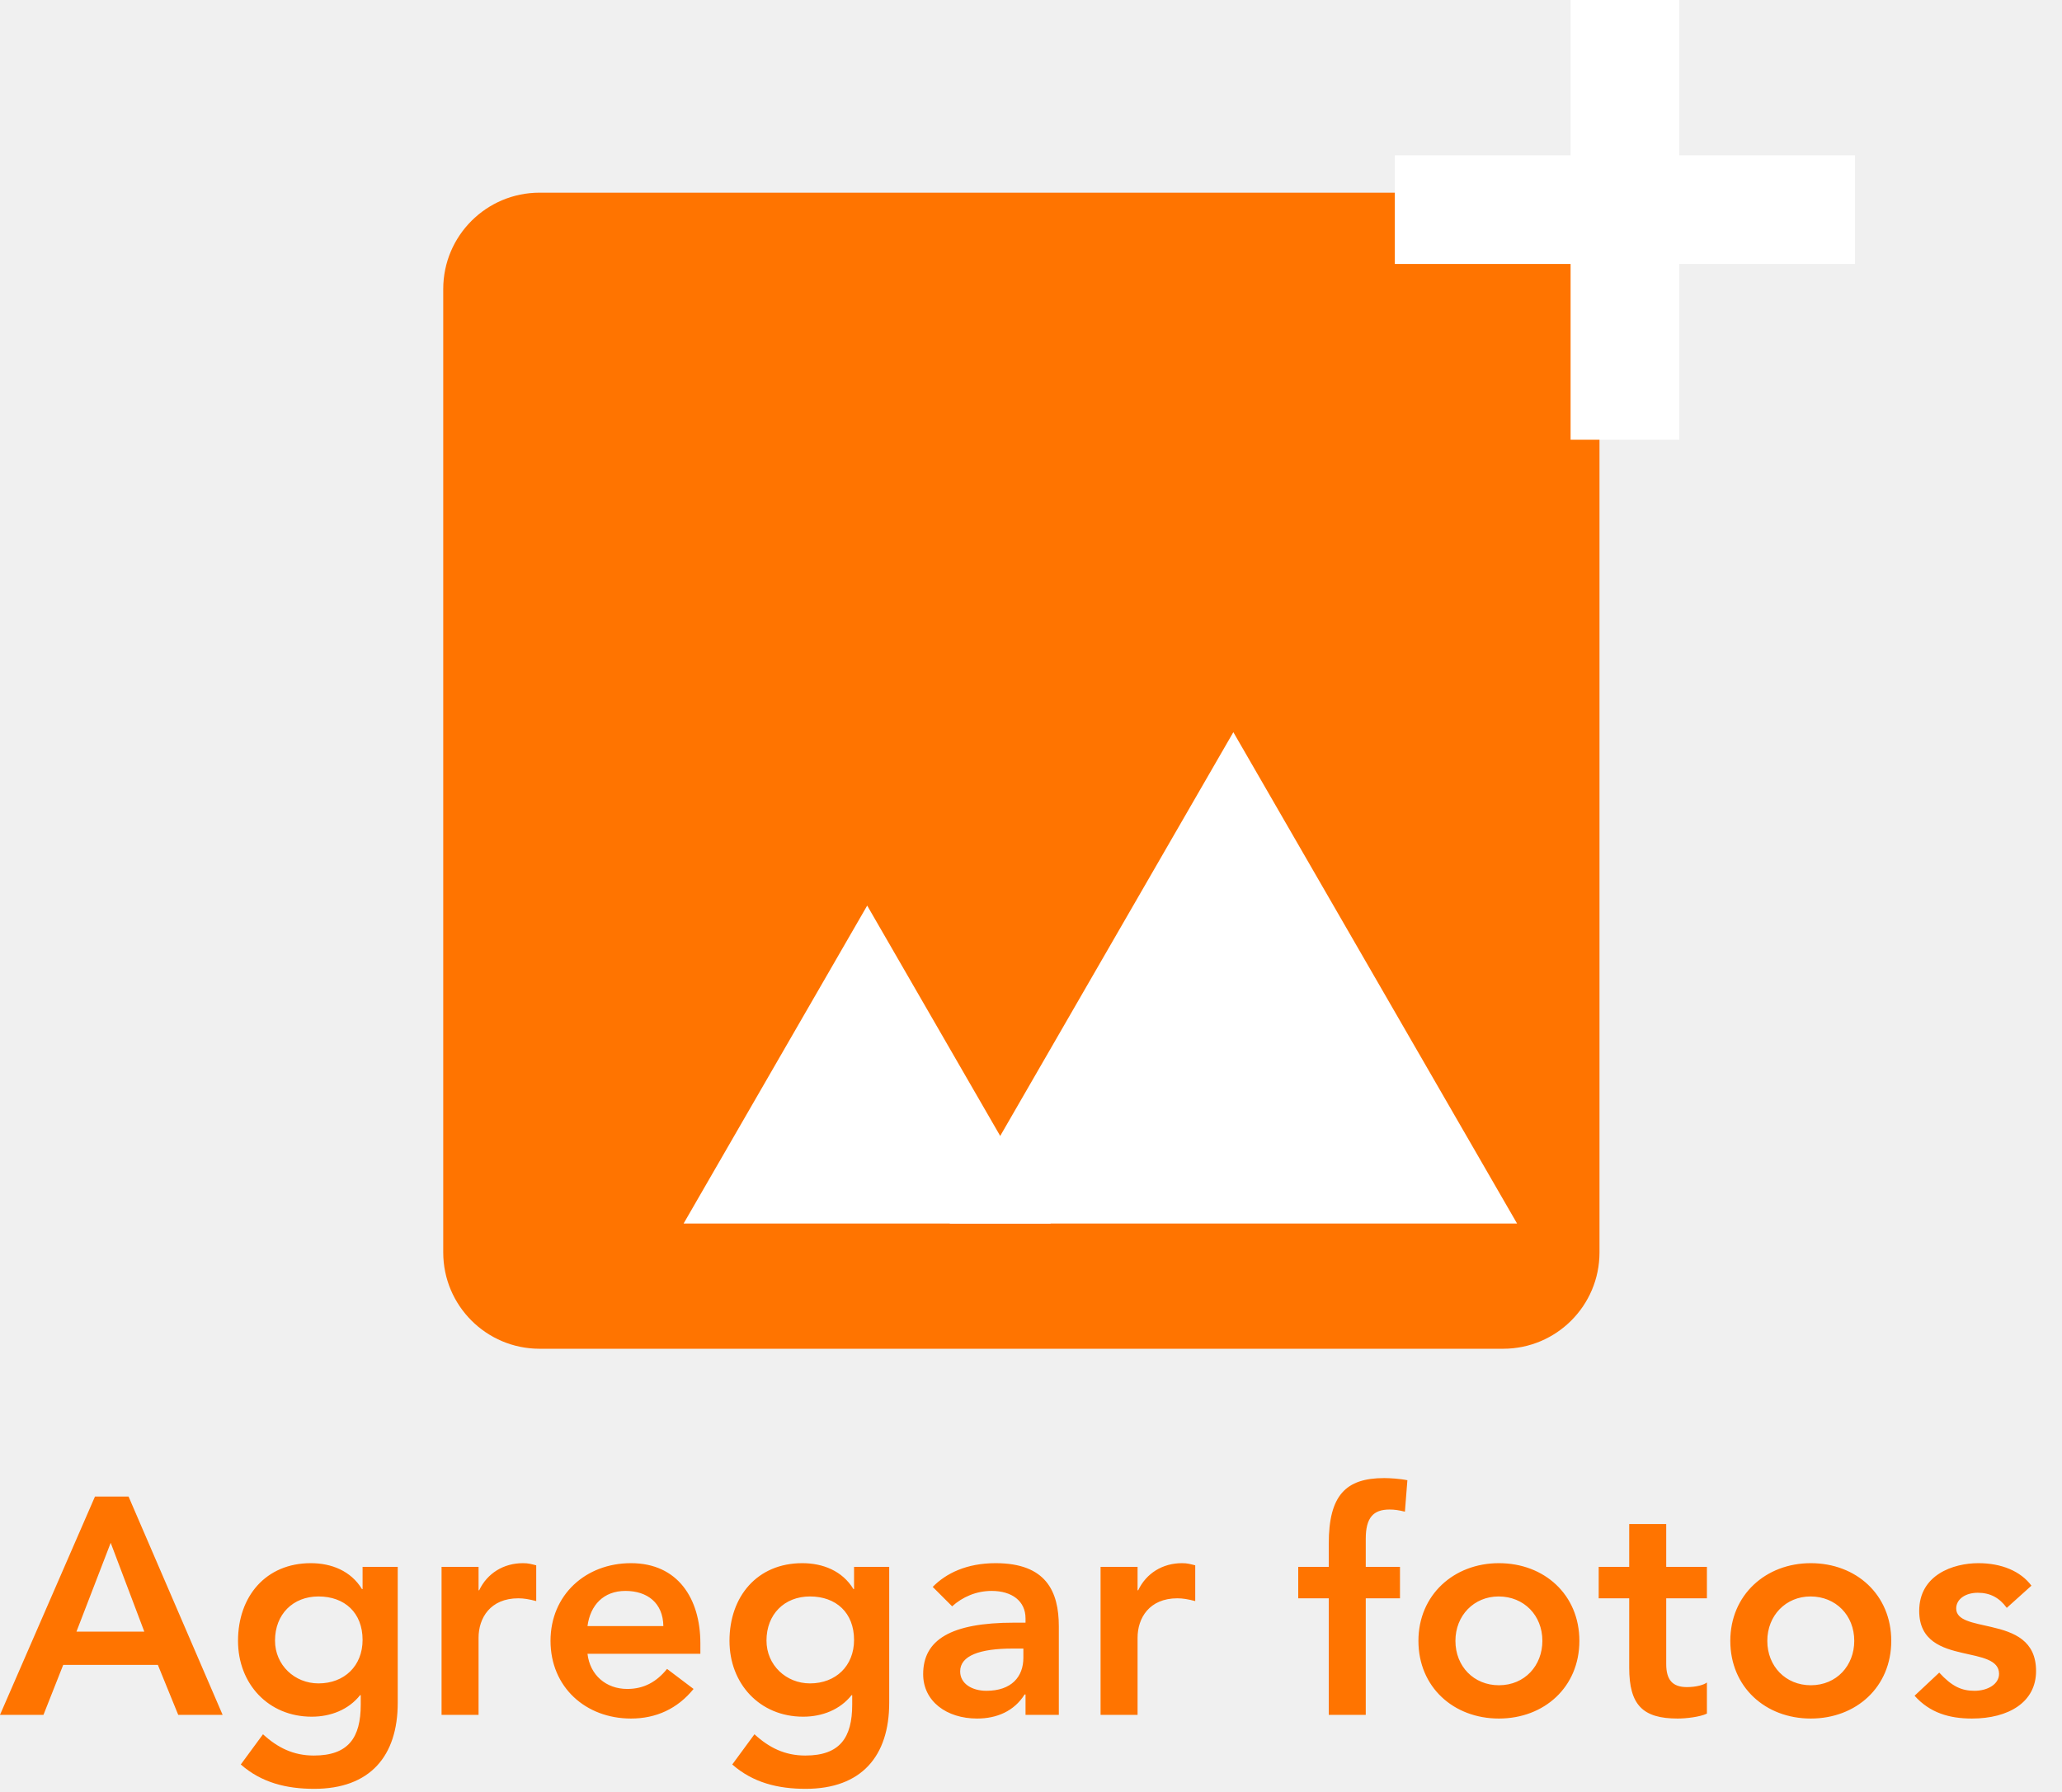
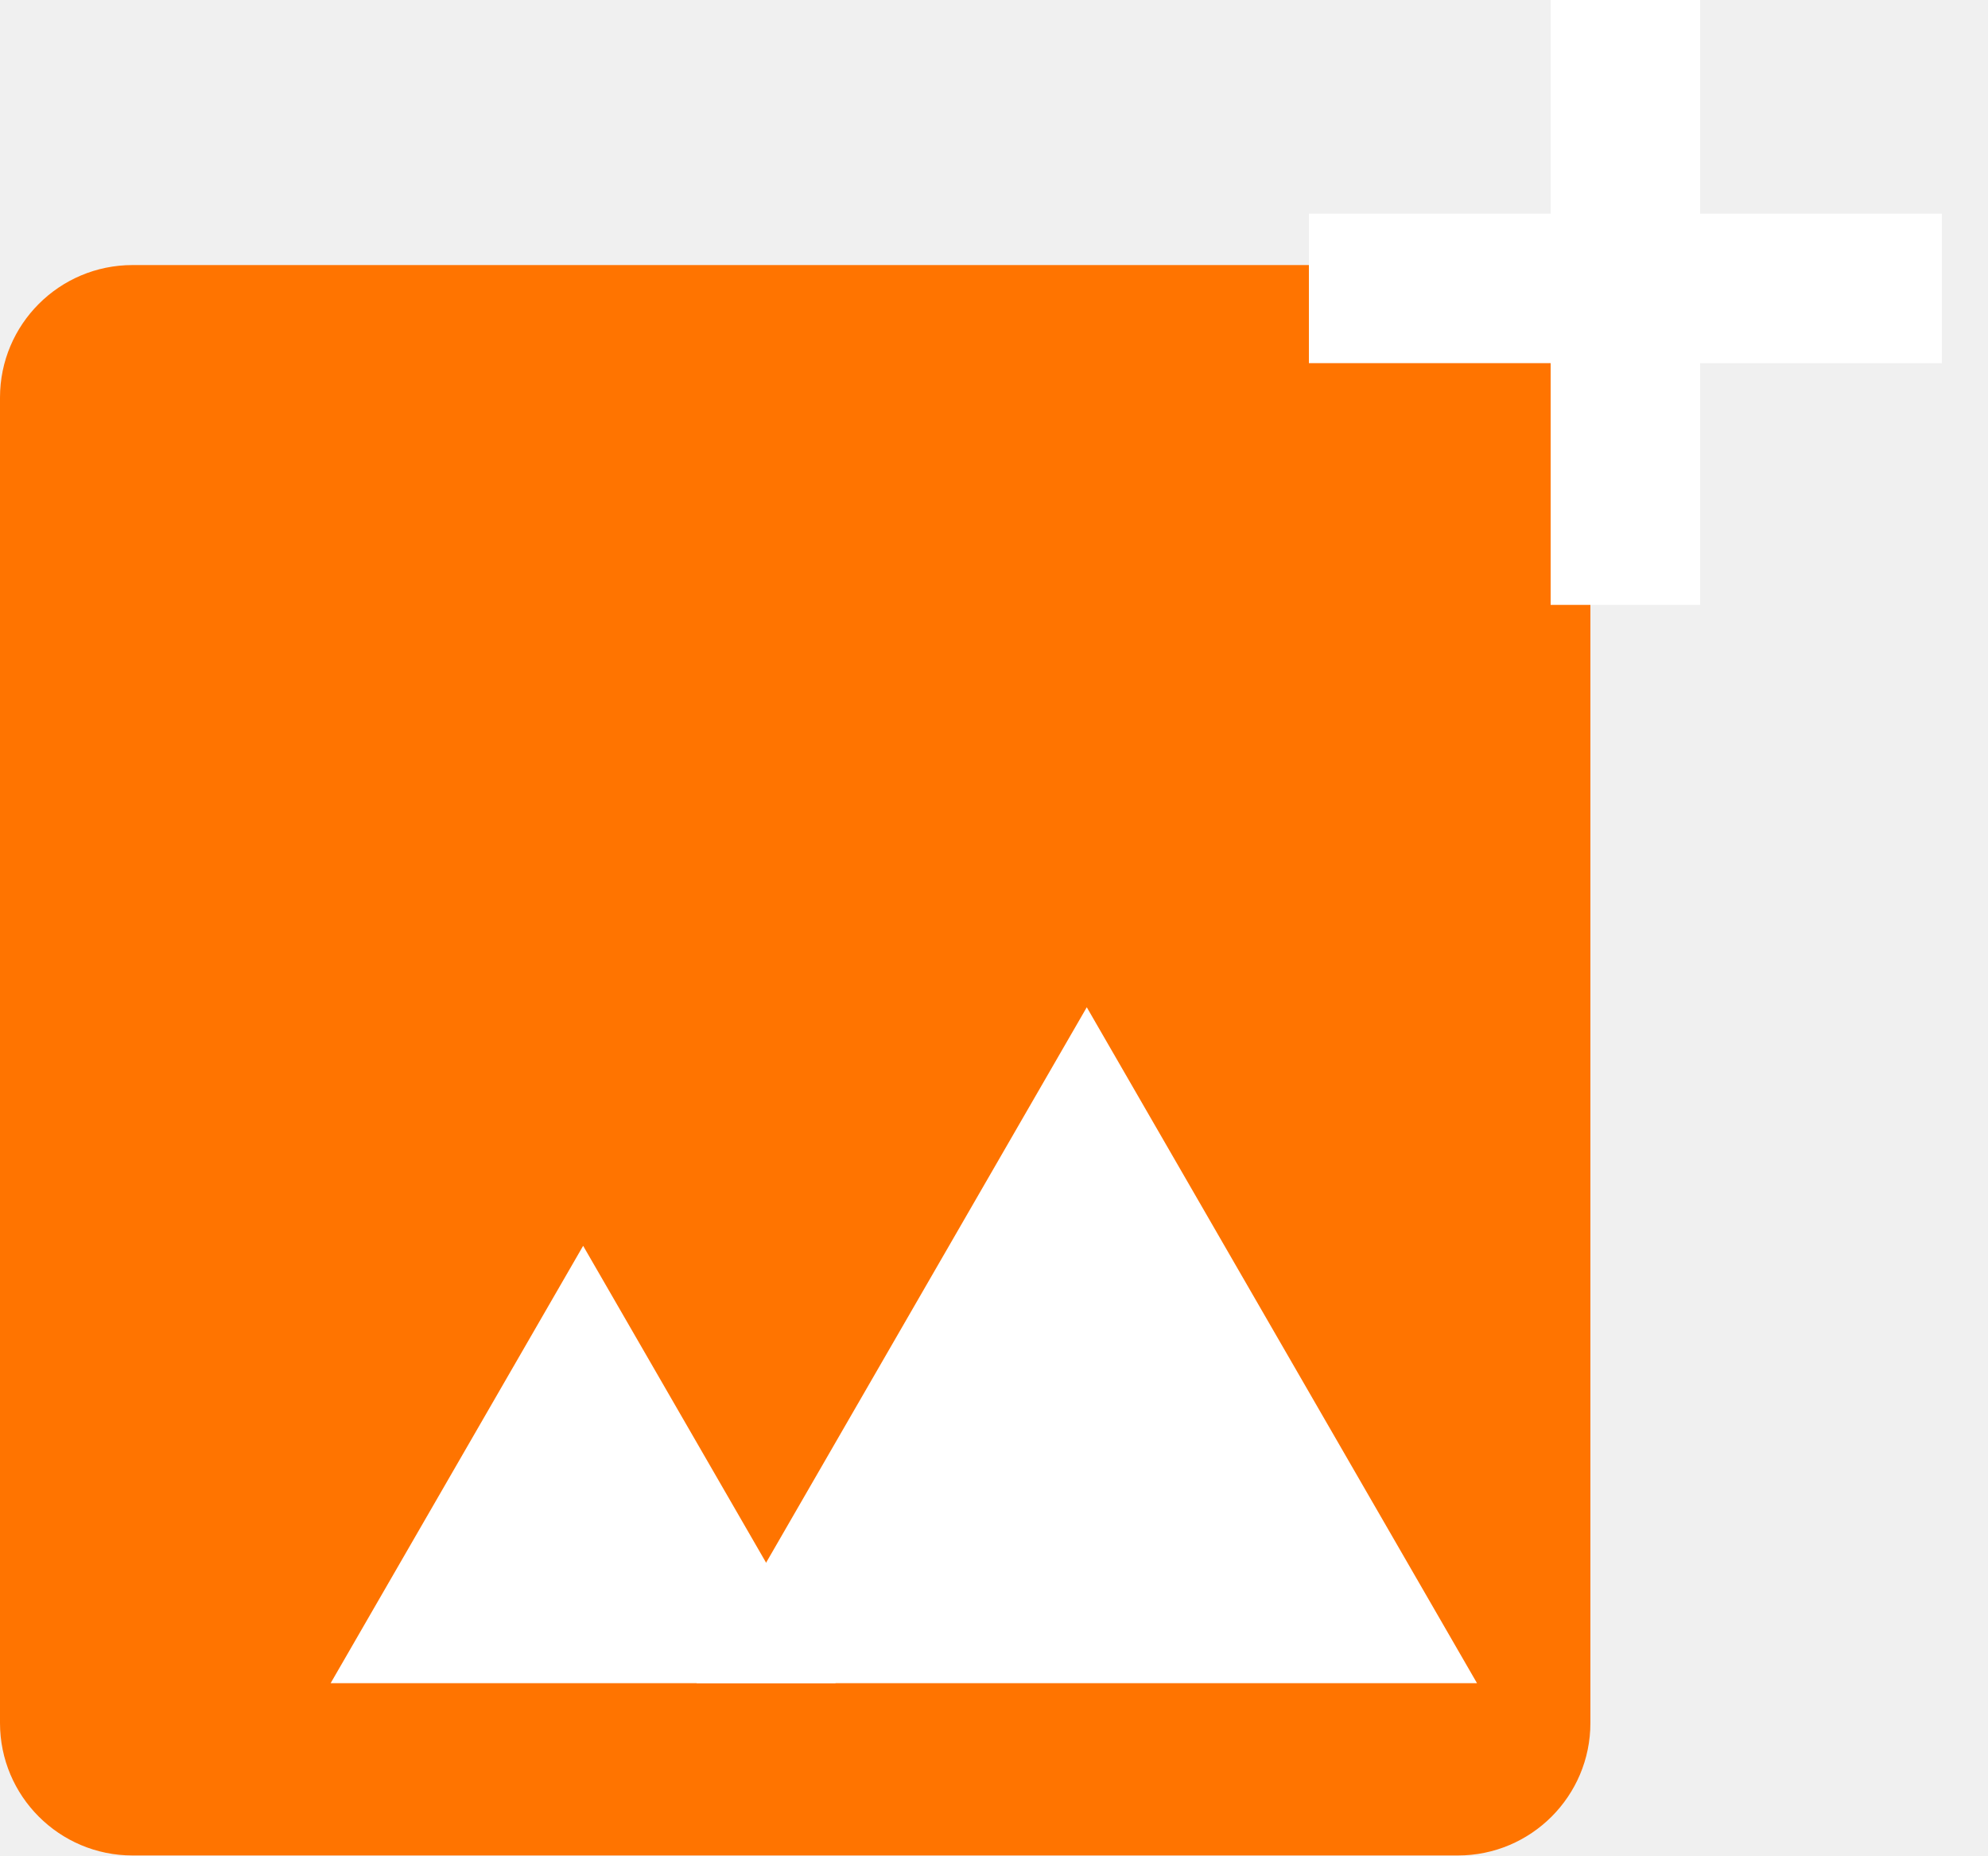
- <svg xmlns="http://www.w3.org/2000/svg" width="107" height="93" viewBox="0 0 107 93" fill="none">
-   <path d="M2.256 89L3.28 86.408H8.192L9.248 89H11.552L6.672 77.672H4.928L0 89H2.256ZM5.744 80.072L7.488 84.68H3.968L5.744 80.072ZM16.127 81.128C13.791 81.128 12.351 82.856 12.351 85.16C12.351 87.384 13.919 89.096 16.175 89.096C17.167 89.096 18.095 88.728 18.687 87.976H18.719V88.472C18.719 90.184 18.079 91.112 16.287 91.112C15.231 91.112 14.415 90.712 13.647 90.008L12.495 91.576C13.567 92.52 14.863 92.84 16.303 92.84C19.199 92.84 20.639 91.144 20.639 88.376V81.32H18.815V82.472H18.783C18.207 81.528 17.199 81.128 16.127 81.128ZM14.271 85.144C14.271 83.784 15.199 82.856 16.527 82.856C17.887 82.856 18.815 83.704 18.815 85.112C18.815 86.456 17.871 87.368 16.527 87.368C15.295 87.368 14.271 86.424 14.271 85.144ZM22.913 89H24.833V85C24.833 83.976 25.441 82.952 26.897 82.952C27.185 82.952 27.457 83 27.825 83.096V81.24C27.569 81.176 27.425 81.128 27.137 81.128C26.129 81.128 25.281 81.656 24.865 82.536H24.833V81.32H22.913V89ZM32.742 81.128C30.39 81.128 28.567 82.776 28.567 85.16C28.567 87.56 30.39 89.192 32.742 89.192C34.054 89.192 35.158 88.68 35.99 87.656L34.614 86.616C34.071 87.288 33.414 87.656 32.55 87.656C31.447 87.656 30.614 86.936 30.486 85.832H36.343V85.288C36.343 82.968 35.175 81.128 32.742 81.128ZM30.486 84.392C30.631 83.304 31.319 82.568 32.455 82.568C33.59 82.568 34.407 83.192 34.422 84.392H30.486ZM41.63 81.128C39.294 81.128 37.854 82.856 37.854 85.16C37.854 87.384 39.422 89.096 41.678 89.096C42.67 89.096 43.598 88.728 44.19 87.976H44.222V88.472C44.222 90.184 43.582 91.112 41.79 91.112C40.734 91.112 39.918 90.712 39.15 90.008L37.998 91.576C39.07 92.52 40.366 92.84 41.806 92.84C44.702 92.84 46.142 91.144 46.142 88.376V81.32H44.318V82.472H44.286C43.71 81.528 42.702 81.128 41.63 81.128ZM39.774 85.144C39.774 83.784 40.702 82.856 42.03 82.856C43.39 82.856 44.318 83.704 44.318 85.112C44.318 86.456 43.374 87.368 42.03 87.368C40.798 87.368 39.774 86.424 39.774 85.144ZM50.704 89.192C51.728 89.192 52.624 88.808 53.168 87.944H53.216V89H54.944V84.408C54.944 82.6 54.288 81.128 51.664 81.128C50.16 81.128 49.088 81.656 48.4 82.36L49.408 83.368C49.936 82.888 50.656 82.568 51.456 82.568C52.512 82.568 53.216 83.096 53.216 83.992V84.216H52.624C49.328 84.216 47.904 85.112 47.904 86.888C47.904 88.296 49.12 89.192 50.704 89.192ZM52.544 85.56H53.104V86.04C53.104 87.016 52.496 87.752 51.184 87.752C50.464 87.752 49.824 87.4 49.824 86.744C49.824 85.928 50.848 85.56 52.544 85.56ZM57.11 89H59.03V85C59.03 83.976 59.638 82.952 61.094 82.952C61.382 82.952 61.654 83 62.022 83.096V81.24C61.766 81.176 61.622 81.128 61.334 81.128C60.326 81.128 59.478 81.656 59.062 82.536H59.03V81.32H57.11V89ZM67.367 81.32V82.952H68.951V89H70.871V82.952H72.647V81.32H70.871V79.864C70.871 78.776 71.255 78.344 72.103 78.344C72.359 78.344 72.583 78.376 72.903 78.456L73.031 76.824C72.663 76.744 72.103 76.712 71.831 76.712C69.831 76.712 68.951 77.608 68.951 80.12V81.32H67.367ZM77.78 81.128C75.444 81.128 73.604 82.776 73.604 85.16C73.604 87.56 75.428 89.192 77.78 89.192C80.132 89.192 81.956 87.56 81.956 85.16C81.956 82.76 80.132 81.128 77.78 81.128ZM75.524 85.16C75.524 83.848 76.484 82.856 77.764 82.856C79.076 82.856 80.036 83.832 80.036 85.16C80.036 86.44 79.124 87.464 77.78 87.464C76.484 87.464 75.524 86.488 75.524 85.16ZM84.542 82.952V86.552C84.542 88.488 85.246 89.192 87.054 89.192C87.486 89.192 88.206 89.112 88.574 88.936V87.32C88.414 87.448 88.014 87.56 87.534 87.56C86.782 87.56 86.462 87.176 86.462 86.36V82.952H88.574V81.32H86.462V79.096H84.542V81.32H82.958V82.952H84.542ZM93.964 81.128C91.628 81.128 89.788 82.776 89.788 85.16C89.788 87.56 91.612 89.192 93.964 89.192C96.316 89.192 98.14 87.56 98.14 85.16C98.14 82.76 96.316 81.128 93.964 81.128ZM91.708 85.16C91.708 83.848 92.668 82.856 93.948 82.856C95.26 82.856 96.22 83.832 96.22 85.16C96.22 86.44 95.308 87.464 93.964 87.464C92.668 87.464 91.708 86.488 91.708 85.16ZM102.662 81.128C101.35 81.128 99.59 81.736 99.59 83.608C99.59 85.176 100.79 85.544 101.83 85.784C102.806 86.008 103.734 86.136 103.734 86.872C103.734 87.4 103.158 87.752 102.454 87.752C101.798 87.752 101.286 87.528 100.63 86.808L99.35 88.008C100.134 88.888 101.142 89.192 102.326 89.192C104.23 89.192 105.654 88.344 105.654 86.728C105.654 85.144 104.518 84.712 103.334 84.44C102.374 84.216 101.51 84.104 101.51 83.48C101.51 82.984 102.006 82.664 102.63 82.664C103.27 82.664 103.75 82.92 104.134 83.448L105.414 82.296C104.854 81.544 103.862 81.128 102.662 81.128Z" fill="#FF7400" />
-   <g clip-path="url(#clip0_2_5286)">
-     <rect x="23" y="10" width="60" height="60" rx="5" fill="#FF7400" />
-     <path d="M45 47L54.526 63.5H35.474L45 47Z" fill="white" />
-     <path d="M64 38L78.722 63.5H49.278L64 38Z" fill="white" />
+ <svg xmlns="http://www.w3.org/2000/svg" width="75" height="70" viewBox="0 0 75 70" fill="none">
+   <g clip-path="url(#clip0_862_1923)">
+     <rect y="10" width="60" height="60" rx="5" fill="#FF7400" />
+     <path d="M22 47L31.526 63.5H12.474L22 47Z" fill="white" />
+     <path d="M41 38L55.722 63.5H26.278L41 38Z" fill="white" />
  </g>
-   <path d="M73.88 9.56H83V0.44H85.64V9.56H94.76V12.2H85.64V21.32H83V12.2H73.88V9.56Z" fill="#FF7400" />
-   <path d="M73.88 9.56V8.06H72.38V9.56H73.88ZM83 9.56V11.06H84.5V9.56H83ZM83 0.44V-1.06H81.5V0.44H83ZM85.64 0.44H87.14V-1.06H85.64V0.44ZM85.64 9.56H84.14V11.06H85.64V9.56ZM94.76 9.56H96.26V8.06H94.76V9.56ZM94.76 12.2V13.7H96.26V12.2H94.76ZM85.64 12.2V10.7H84.14V12.2H85.64ZM85.64 21.32V22.82H87.14V21.32H85.64ZM83 21.32H81.5V22.82H83V21.32ZM83 12.2H84.5V10.7H83V12.2ZM73.88 12.2H72.38V13.7H73.88V12.2ZM73.88 11.06H83V8.06H73.88V11.06ZM84.5 9.56V0.44H81.5V9.56H84.5ZM83 1.94H85.64V-1.06H83V1.94ZM84.14 0.44V9.56H87.14V0.44H84.14ZM85.64 11.06H94.76V8.06H85.64V11.06ZM93.26 9.56V12.2H96.26V9.56H93.26ZM94.76 10.7H85.64V13.7H94.76V10.7ZM84.14 12.2V21.32H87.14V12.2H84.14ZM85.64 19.82H83V22.82H85.64V19.82ZM84.5 21.32V12.2H81.5V21.32H84.5ZM83 10.7H73.88V13.7H83V10.7ZM75.38 12.2V9.56H72.38V12.2H75.38Z" fill="white" />
+   <path d="M50.88 9.56H60V0.44H62.64V9.56H71.76V12.2H62.64V21.32H60V12.2H50.88V9.56Z" fill="#FF7400" />
+   <path d="M50.88 9.56V8.06H49.38V9.56H50.88ZM60 9.56V11.06H61.5V9.56H60ZM60 0.44V-1.06H58.5V0.44H60ZM62.64 0.44H64.14V-1.06H62.64V0.44ZM62.64 9.56H61.14V11.06H62.64V9.56ZM71.76 9.56H73.26V8.06H71.76V9.56ZM71.76 12.2V13.7H73.26V12.2H71.76ZM62.64 12.2V10.7H61.14V12.2H62.64ZM62.64 21.32V22.82H64.14V21.32H62.64ZM60 21.32H58.5V22.82H60V21.32ZM60 12.2H61.5V10.7H60V12.2ZM50.88 12.2H49.38V13.7H50.88V12.2ZM50.88 11.06H60V8.06H50.88V11.06ZM61.5 9.56V0.44H58.5V9.56H61.5ZM60 1.94H62.64V-1.06H60V1.94ZM61.14 0.44V9.56H64.14V0.44H61.14ZM62.64 11.06H71.76V8.06H62.64V11.06ZM70.26 9.56V12.2H73.26V9.56H70.26ZM71.76 10.7H62.64V13.7H71.76V10.7ZM61.14 12.2V21.32H64.14V12.2H61.14ZM62.64 19.82H60V22.82H62.64V19.82ZM61.5 21.32V12.2H58.5V21.32H61.5ZM60 10.7H50.88V13.7H60V10.7ZM52.38 12.2V9.56H49.38V12.2H52.38Z" fill="white" />
  <defs>
-     <clipPath id="clip0_2_5286">
-       <rect x="23" y="10" width="60" height="60" rx="5" fill="white" />
+     <clipPath id="clip0_862_1923">
+       <rect y="10" width="60" height="60" rx="5" fill="white" />
    </clipPath>
  </defs>
</svg>
